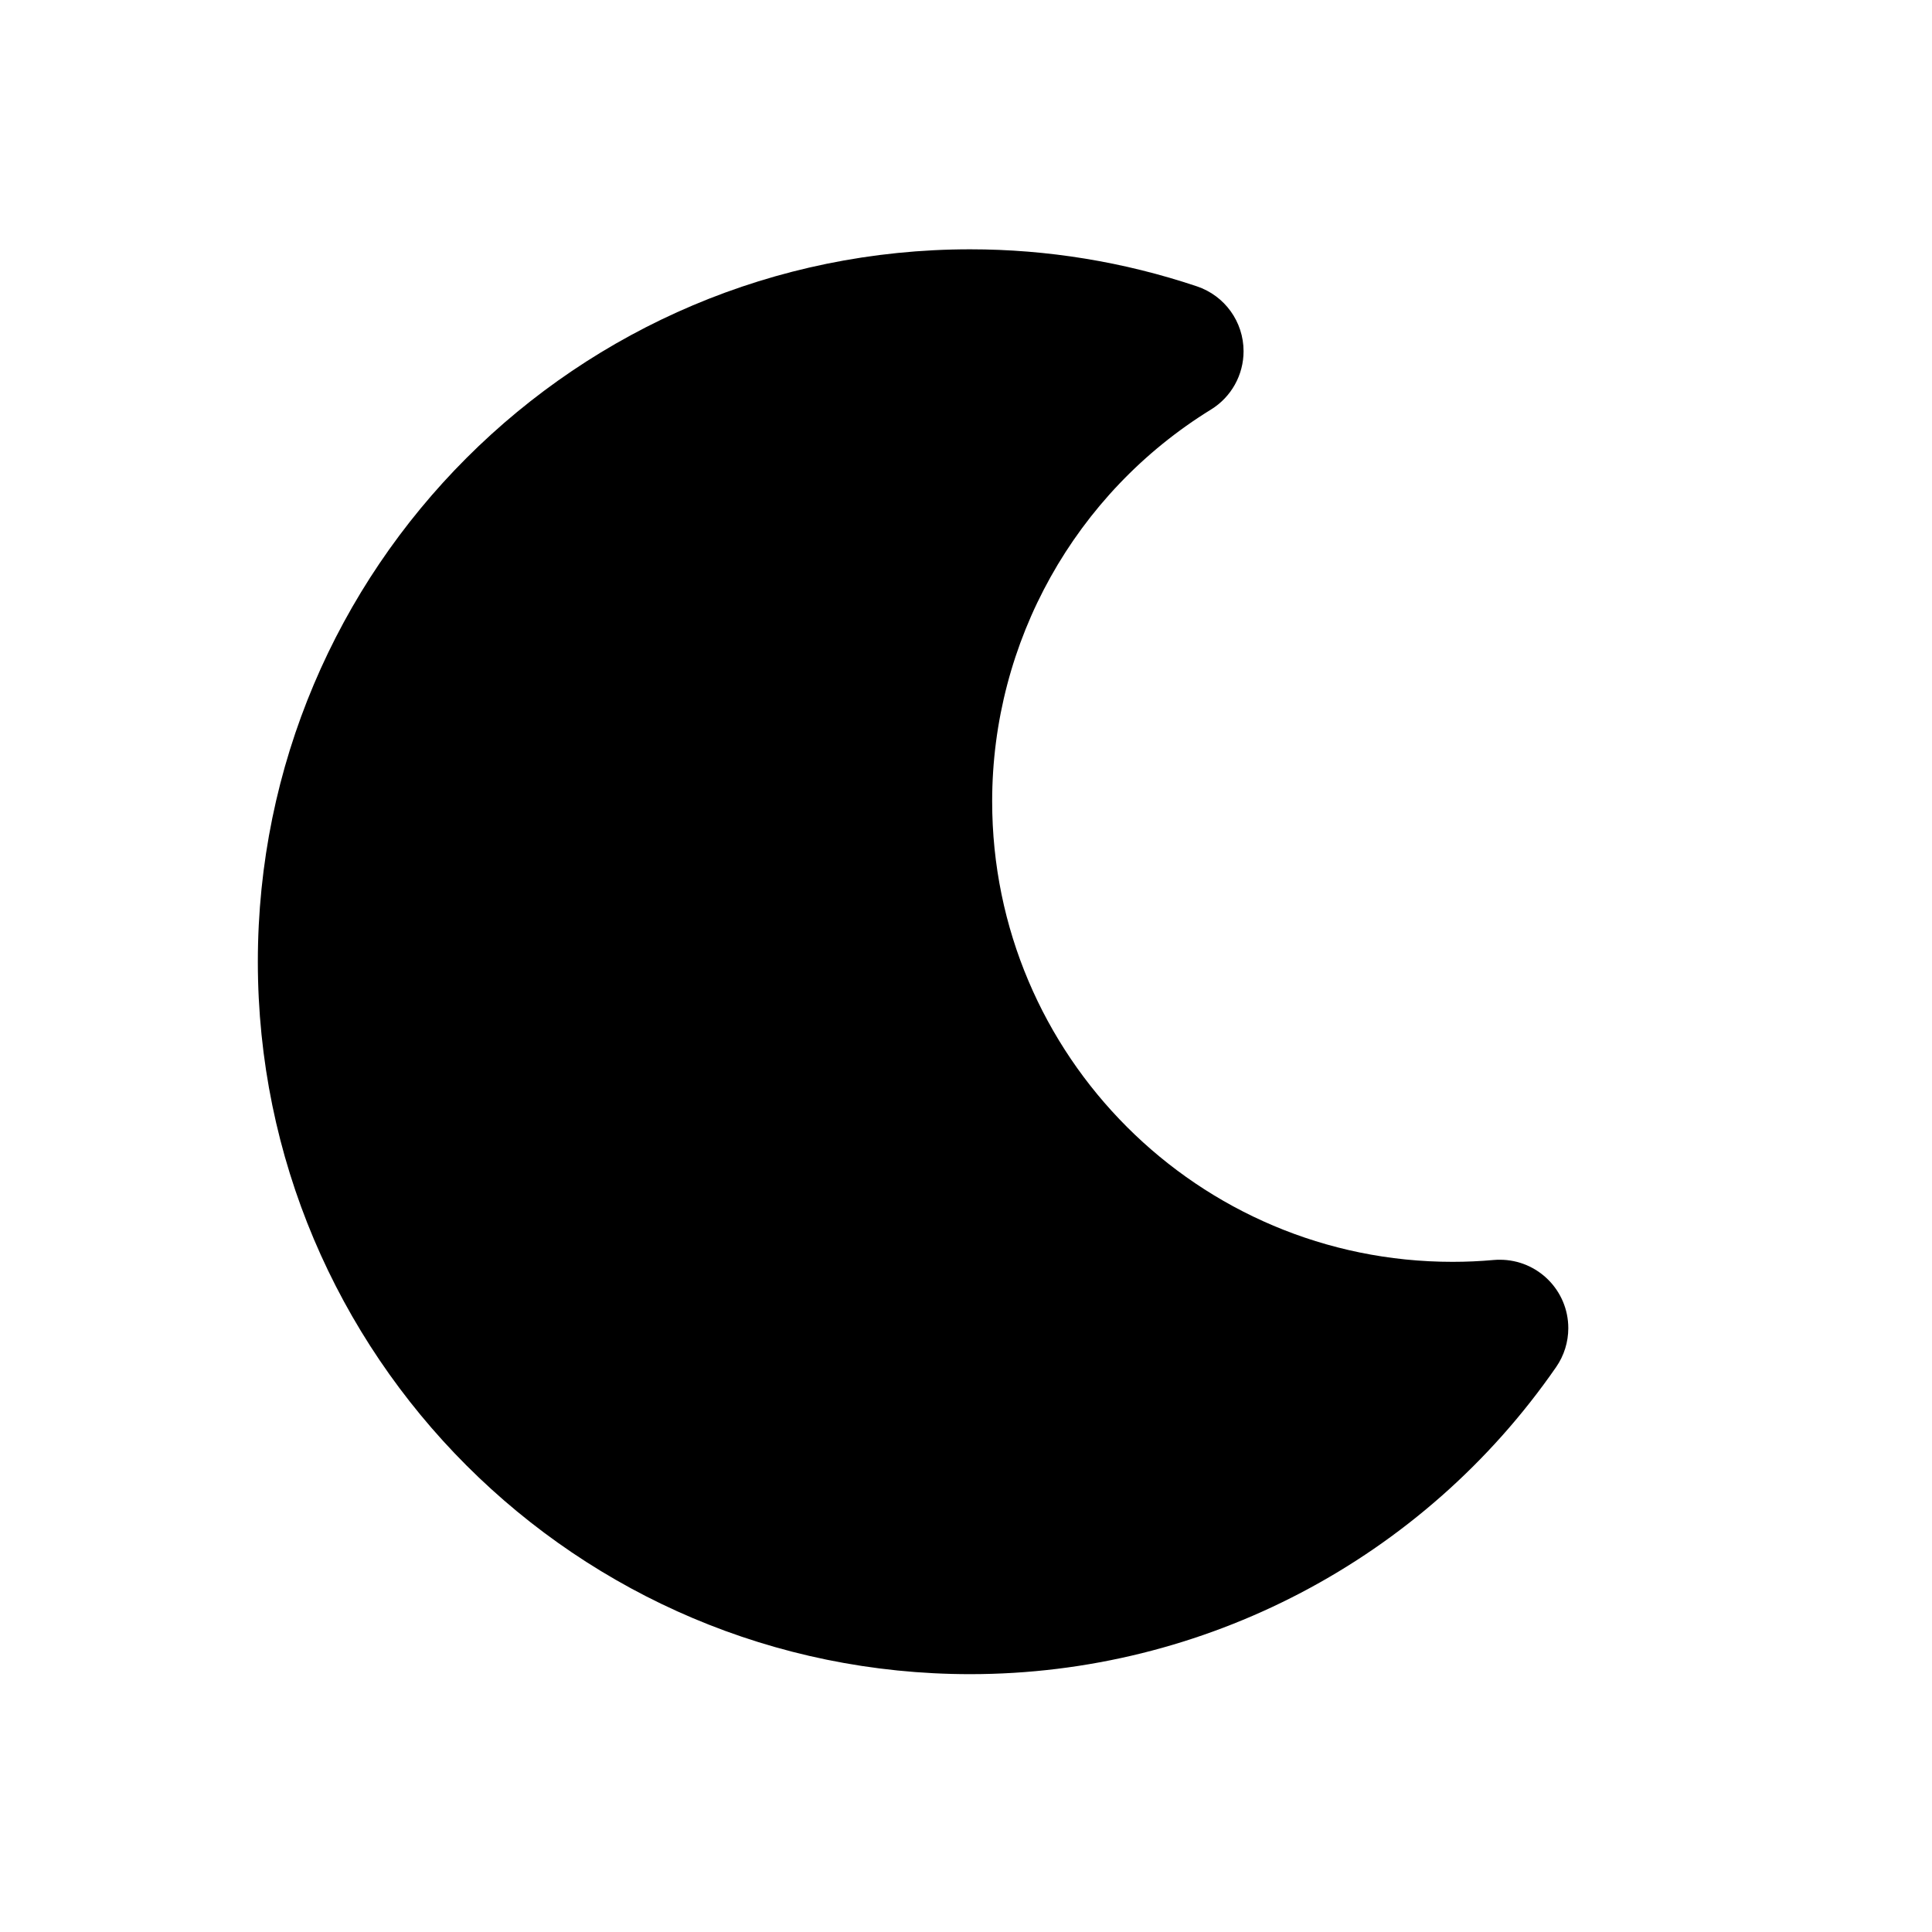
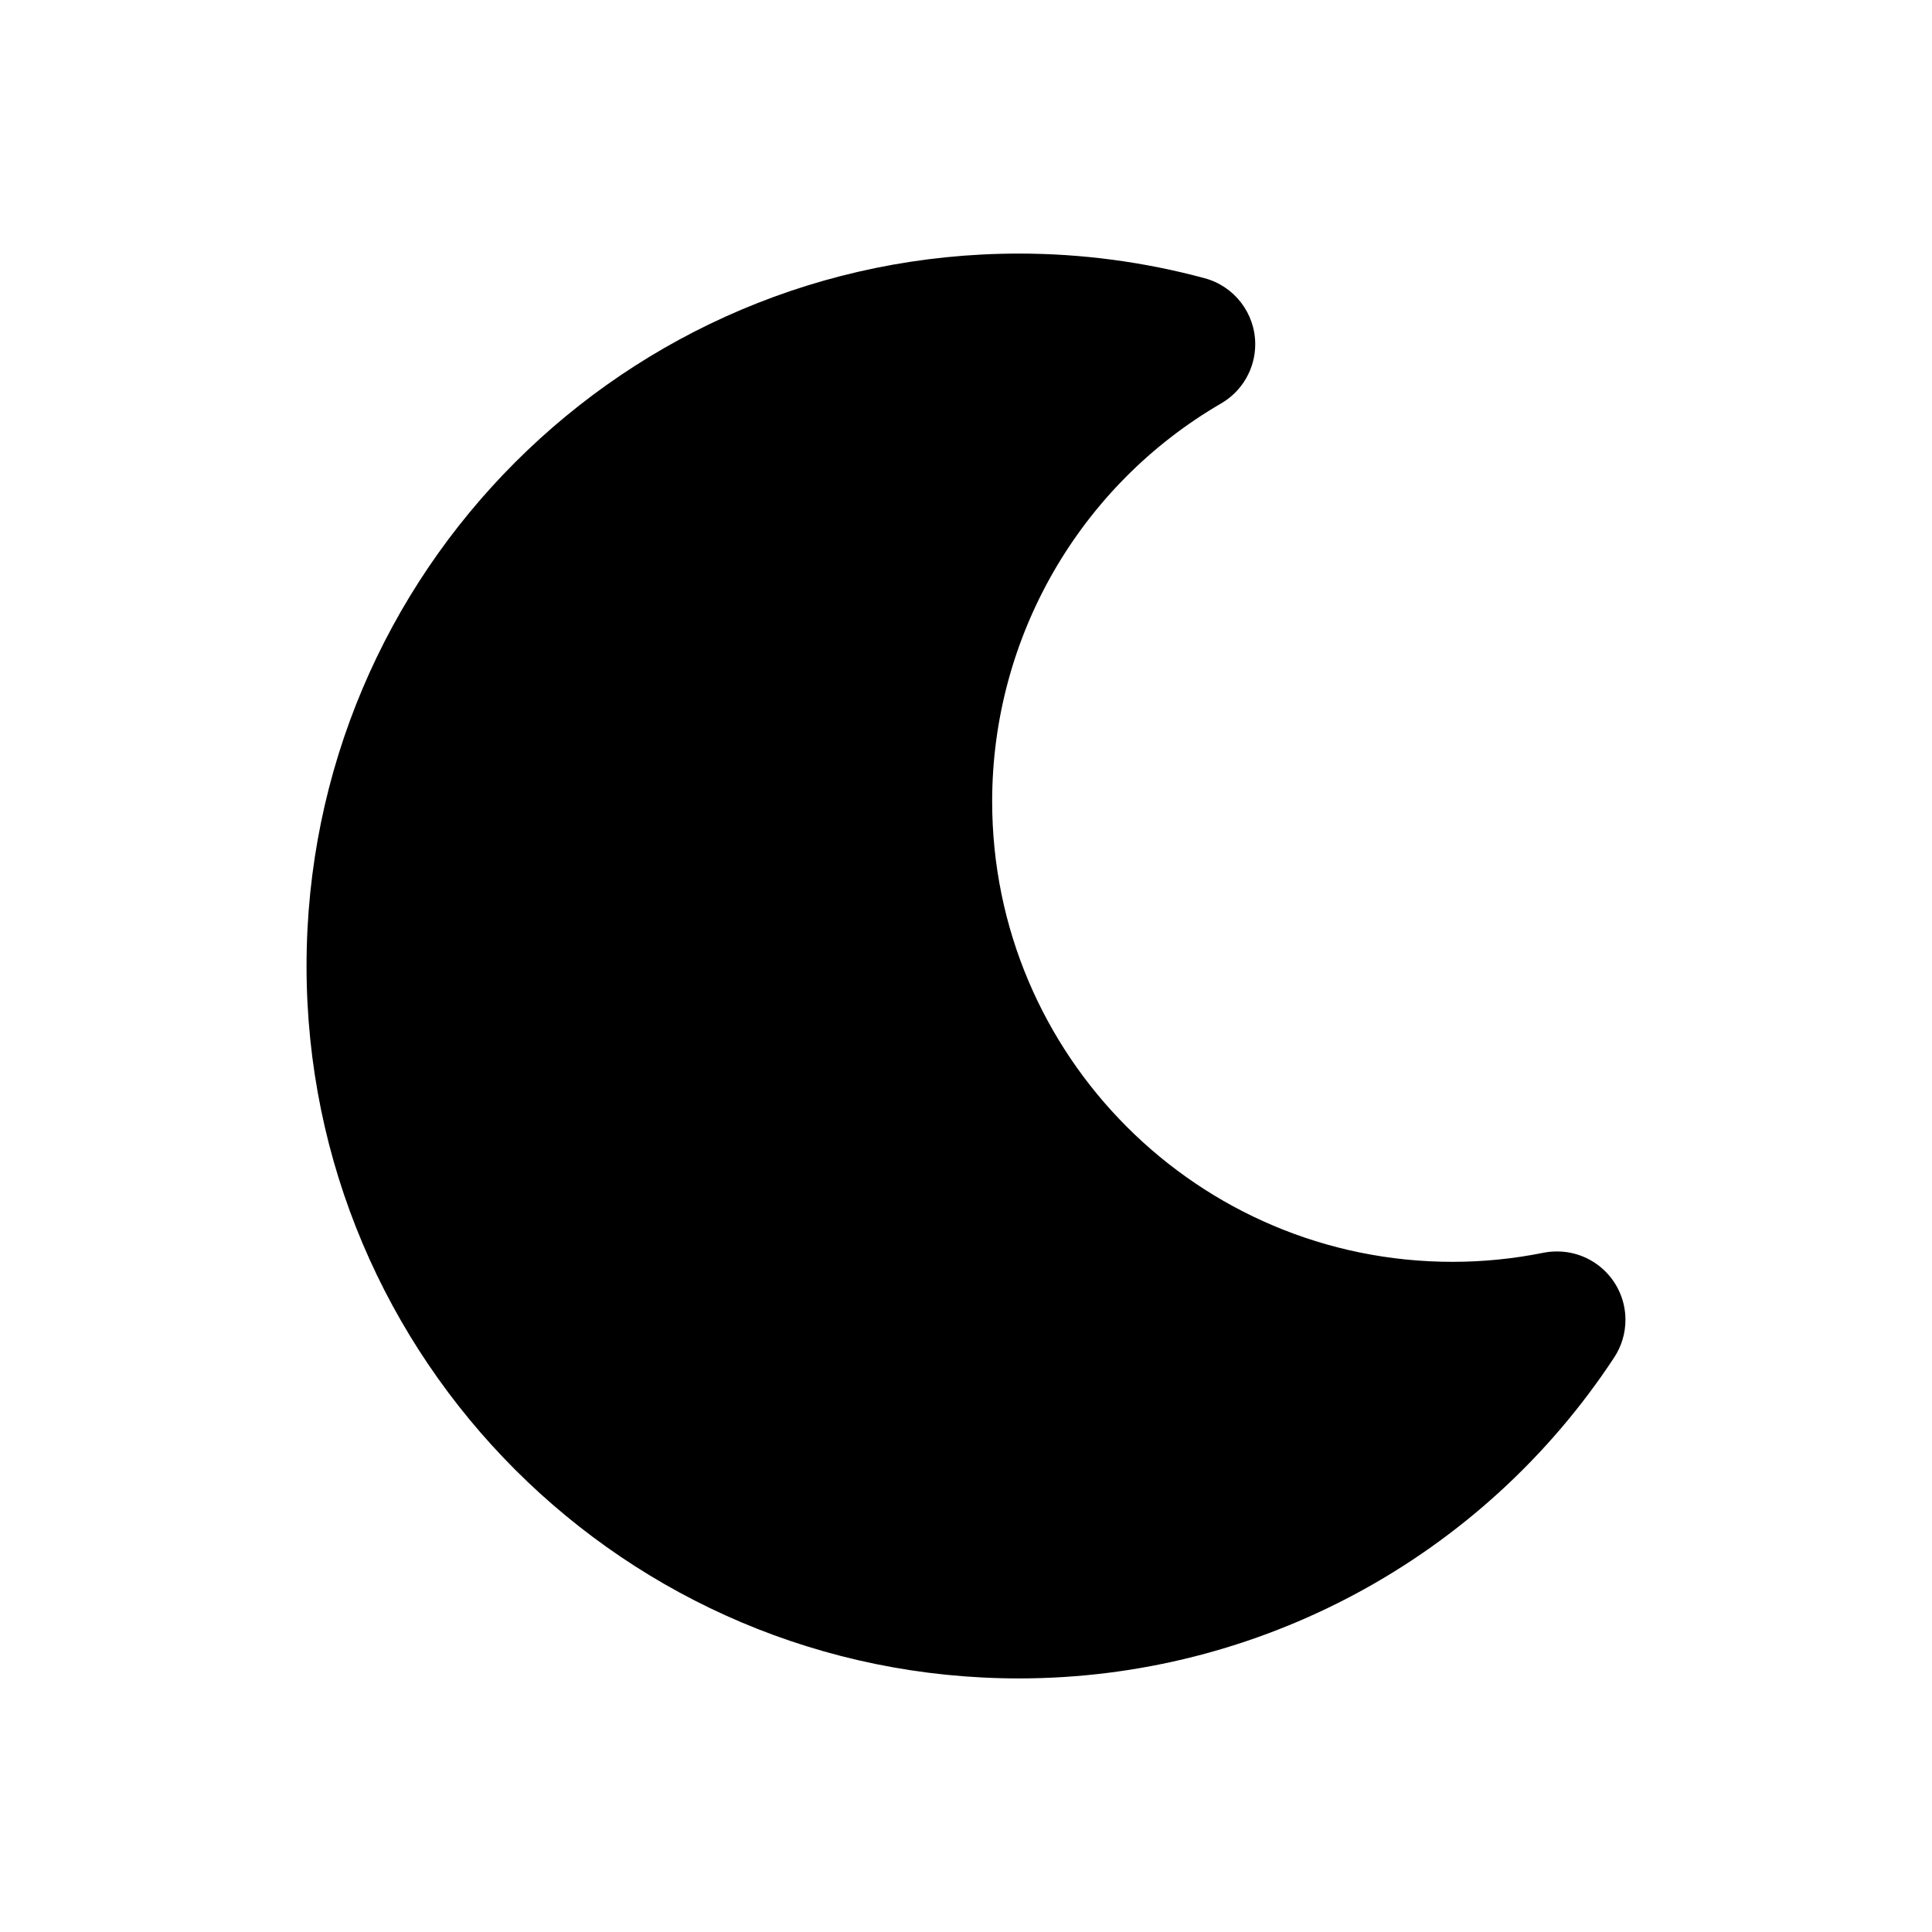
<svg xmlns="http://www.w3.org/2000/svg" viewBox="0 0 24 24" fill="currentColor" stroke="none" fill-rule="evenodd">
  <g data-part="body">
-     <path d="M14.868 3.557 A8.85 8.85 0 0 0 12.053 3.097 A8.85 8.85 0 0 0 3.203 11.947 A8.85 8.85 0 0 0 12.053 20.797 A8.85 8.85 0 0 0 19.331 16.982 A0.85 0.85 0 0 0 19.482 16.499 A0.85 0.85 0 0 0 18.632 15.649 A0.85 0.85 0 0 0 18.556 15.652 A5.719 5.719 0 0 1 18.044 15.675 A5.719 5.719 0 0 1 12.325 9.956 A5.719 5.719 0 0 1 15.044 5.087 A0.85 0.85 0 0 0 15.448 4.363 A0.85 0.85 0 0 0 14.868 3.557 Z" />
+     <path d="M14.964 3.456 A8.85 8.85 0 0 0 12.658 3.15 A8.85 8.85 0 0 0 3.808 12 A8.85 8.85 0 0 0 12.658 20.85 A8.85 8.85 0 0 0 20.052 16.863 A0.85 0.85 0 0 0 20.192 16.396 A0.85 0.85 0 0 0 19.342 15.546 A0.85 0.85 0 0 0 19.174 15.562 A5.719 5.719 0 0 1 18.044 15.675 A5.719 5.719 0 0 1 12.325 9.956 A5.719 5.719 0 0 1 15.17 5.011 A0.85 0.85 0 0 0 15.593 4.276 A0.85 0.85 0 0 0 14.964 3.456 Z" />
  </g>
</svg>
